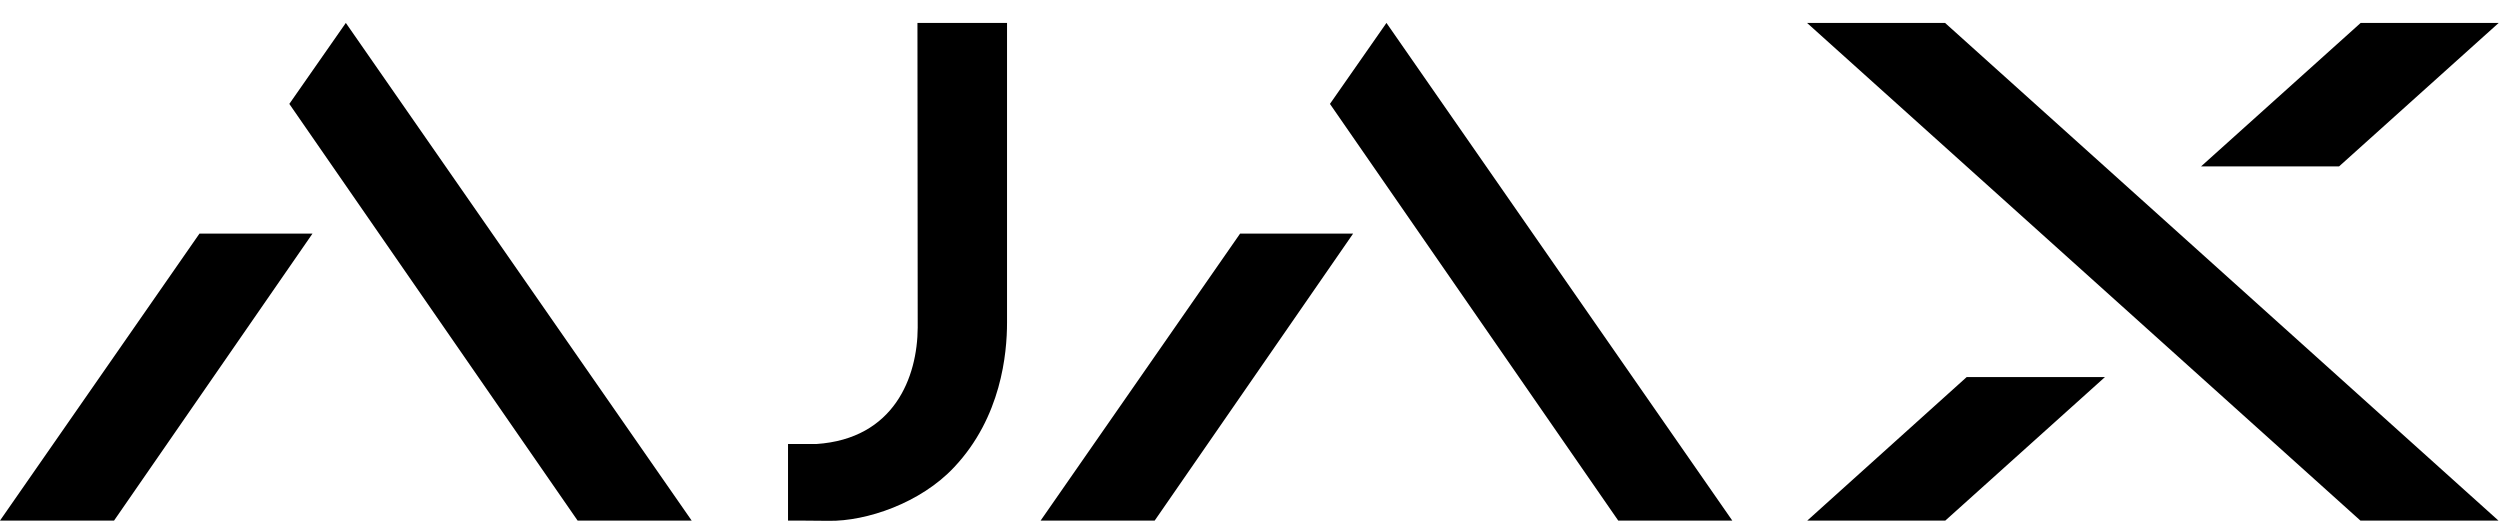
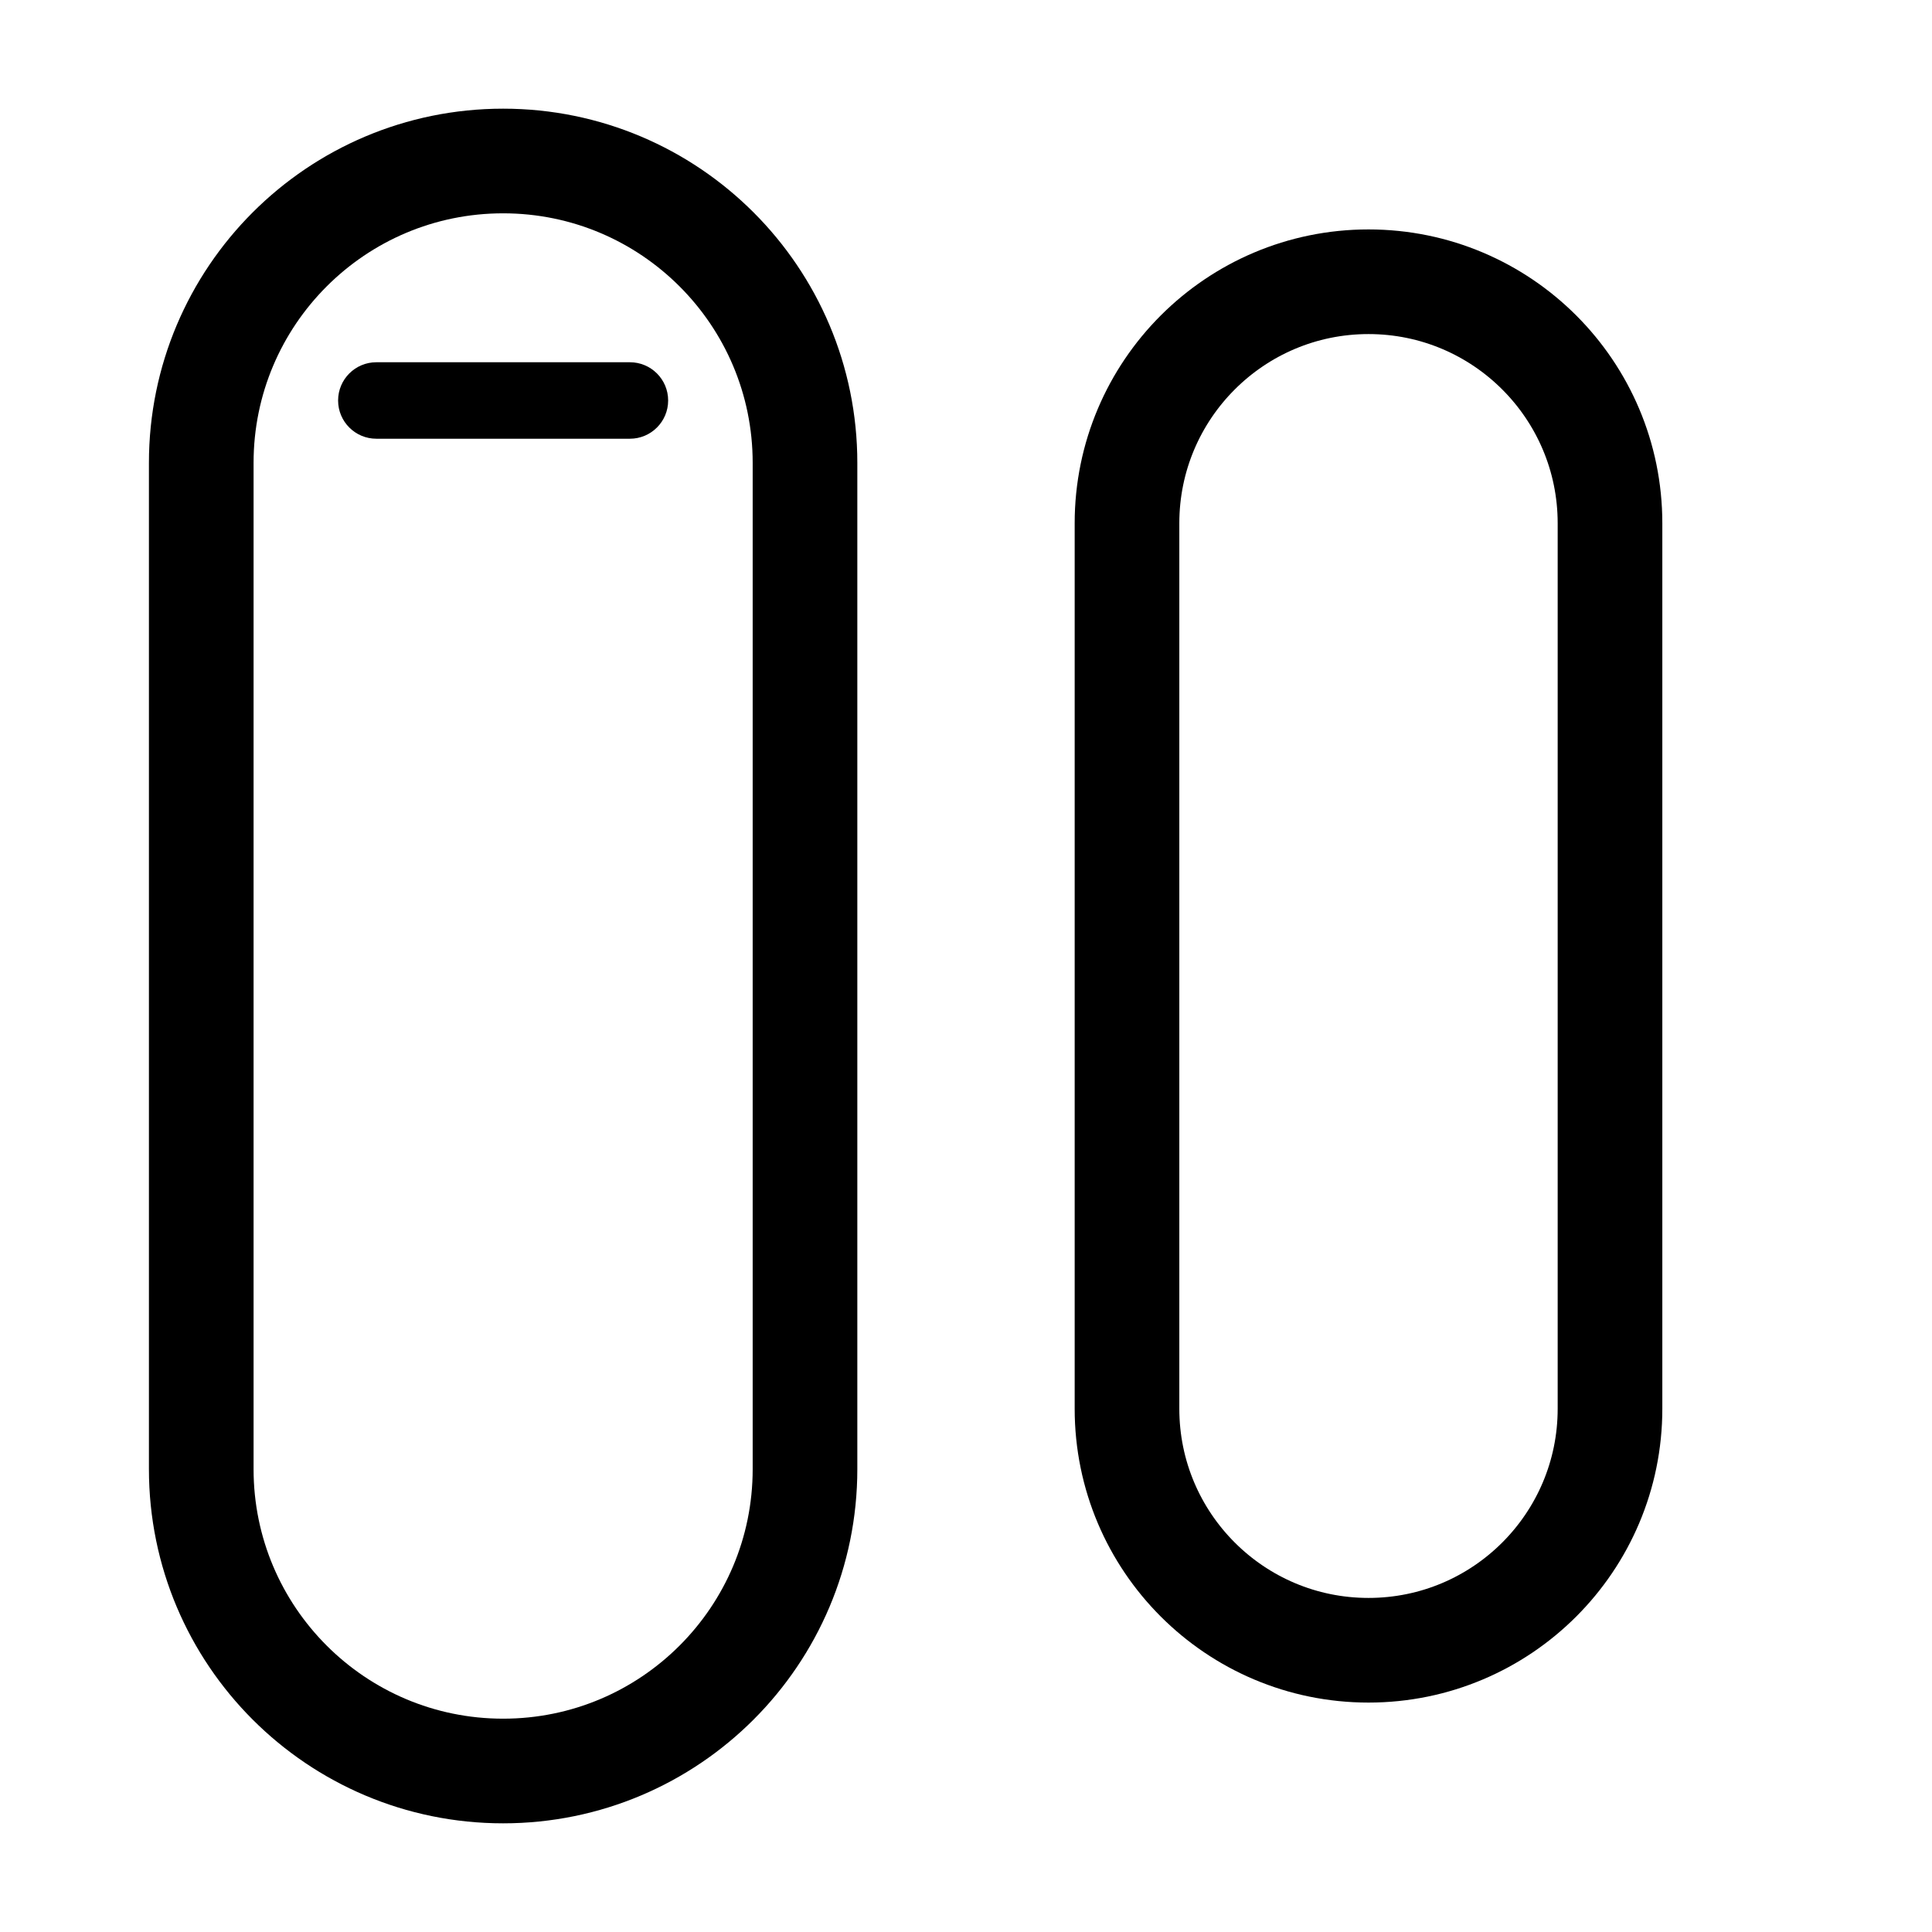
- <svg xmlns="http://www.w3.org/2000/svg" viewBox="0 0 96 20" aria-label="Ajax logo">
-   <path d="M74.69.88h-5.3l21.25 19.11h5.3L74.69.88M80.83 14.48l-6.13 5.51h-5.3l6.12-5.51h5.31M89.82 6.39L95.95.88h-5.3l-6.13 5.51h5.3M13.28.88l-2.17 3.11 11.07 16h4.38L13.28.88M7.66 8.97H12L4.38 19.99H0L7.66 8.97M53.24.88l-2.17 3.11 11.07 16h4.38L53.24.88M47.62 8.97h4.34l-7.62 11.02h-4.38l7.66-11.02M35.23.88l.01 11.7c-.01 1.9-.9 4.27-3.89 4.47h-1.09v2.94s.95 0 1.57.01c1.44.02 3.52-.68 4.81-2.06 1.81-1.92 2.03-4.37 2.03-5.55V.88h-3.44" />
+ <svg xmlns="http://www.w3.org/2000/svg" viewBox="0 0 960 960">
+   <rect x="100" y="80" width="300" height="800" rx="150" fill="none" stroke="#000" stroke-width="52" />
+   <rect x="168" y="180" width="164" height="38" rx="19" fill="#000" />
+   <rect x="560" y="140" width="240" height="680" rx="120" fill="none" stroke="#000" stroke-width="52" />
</svg>
